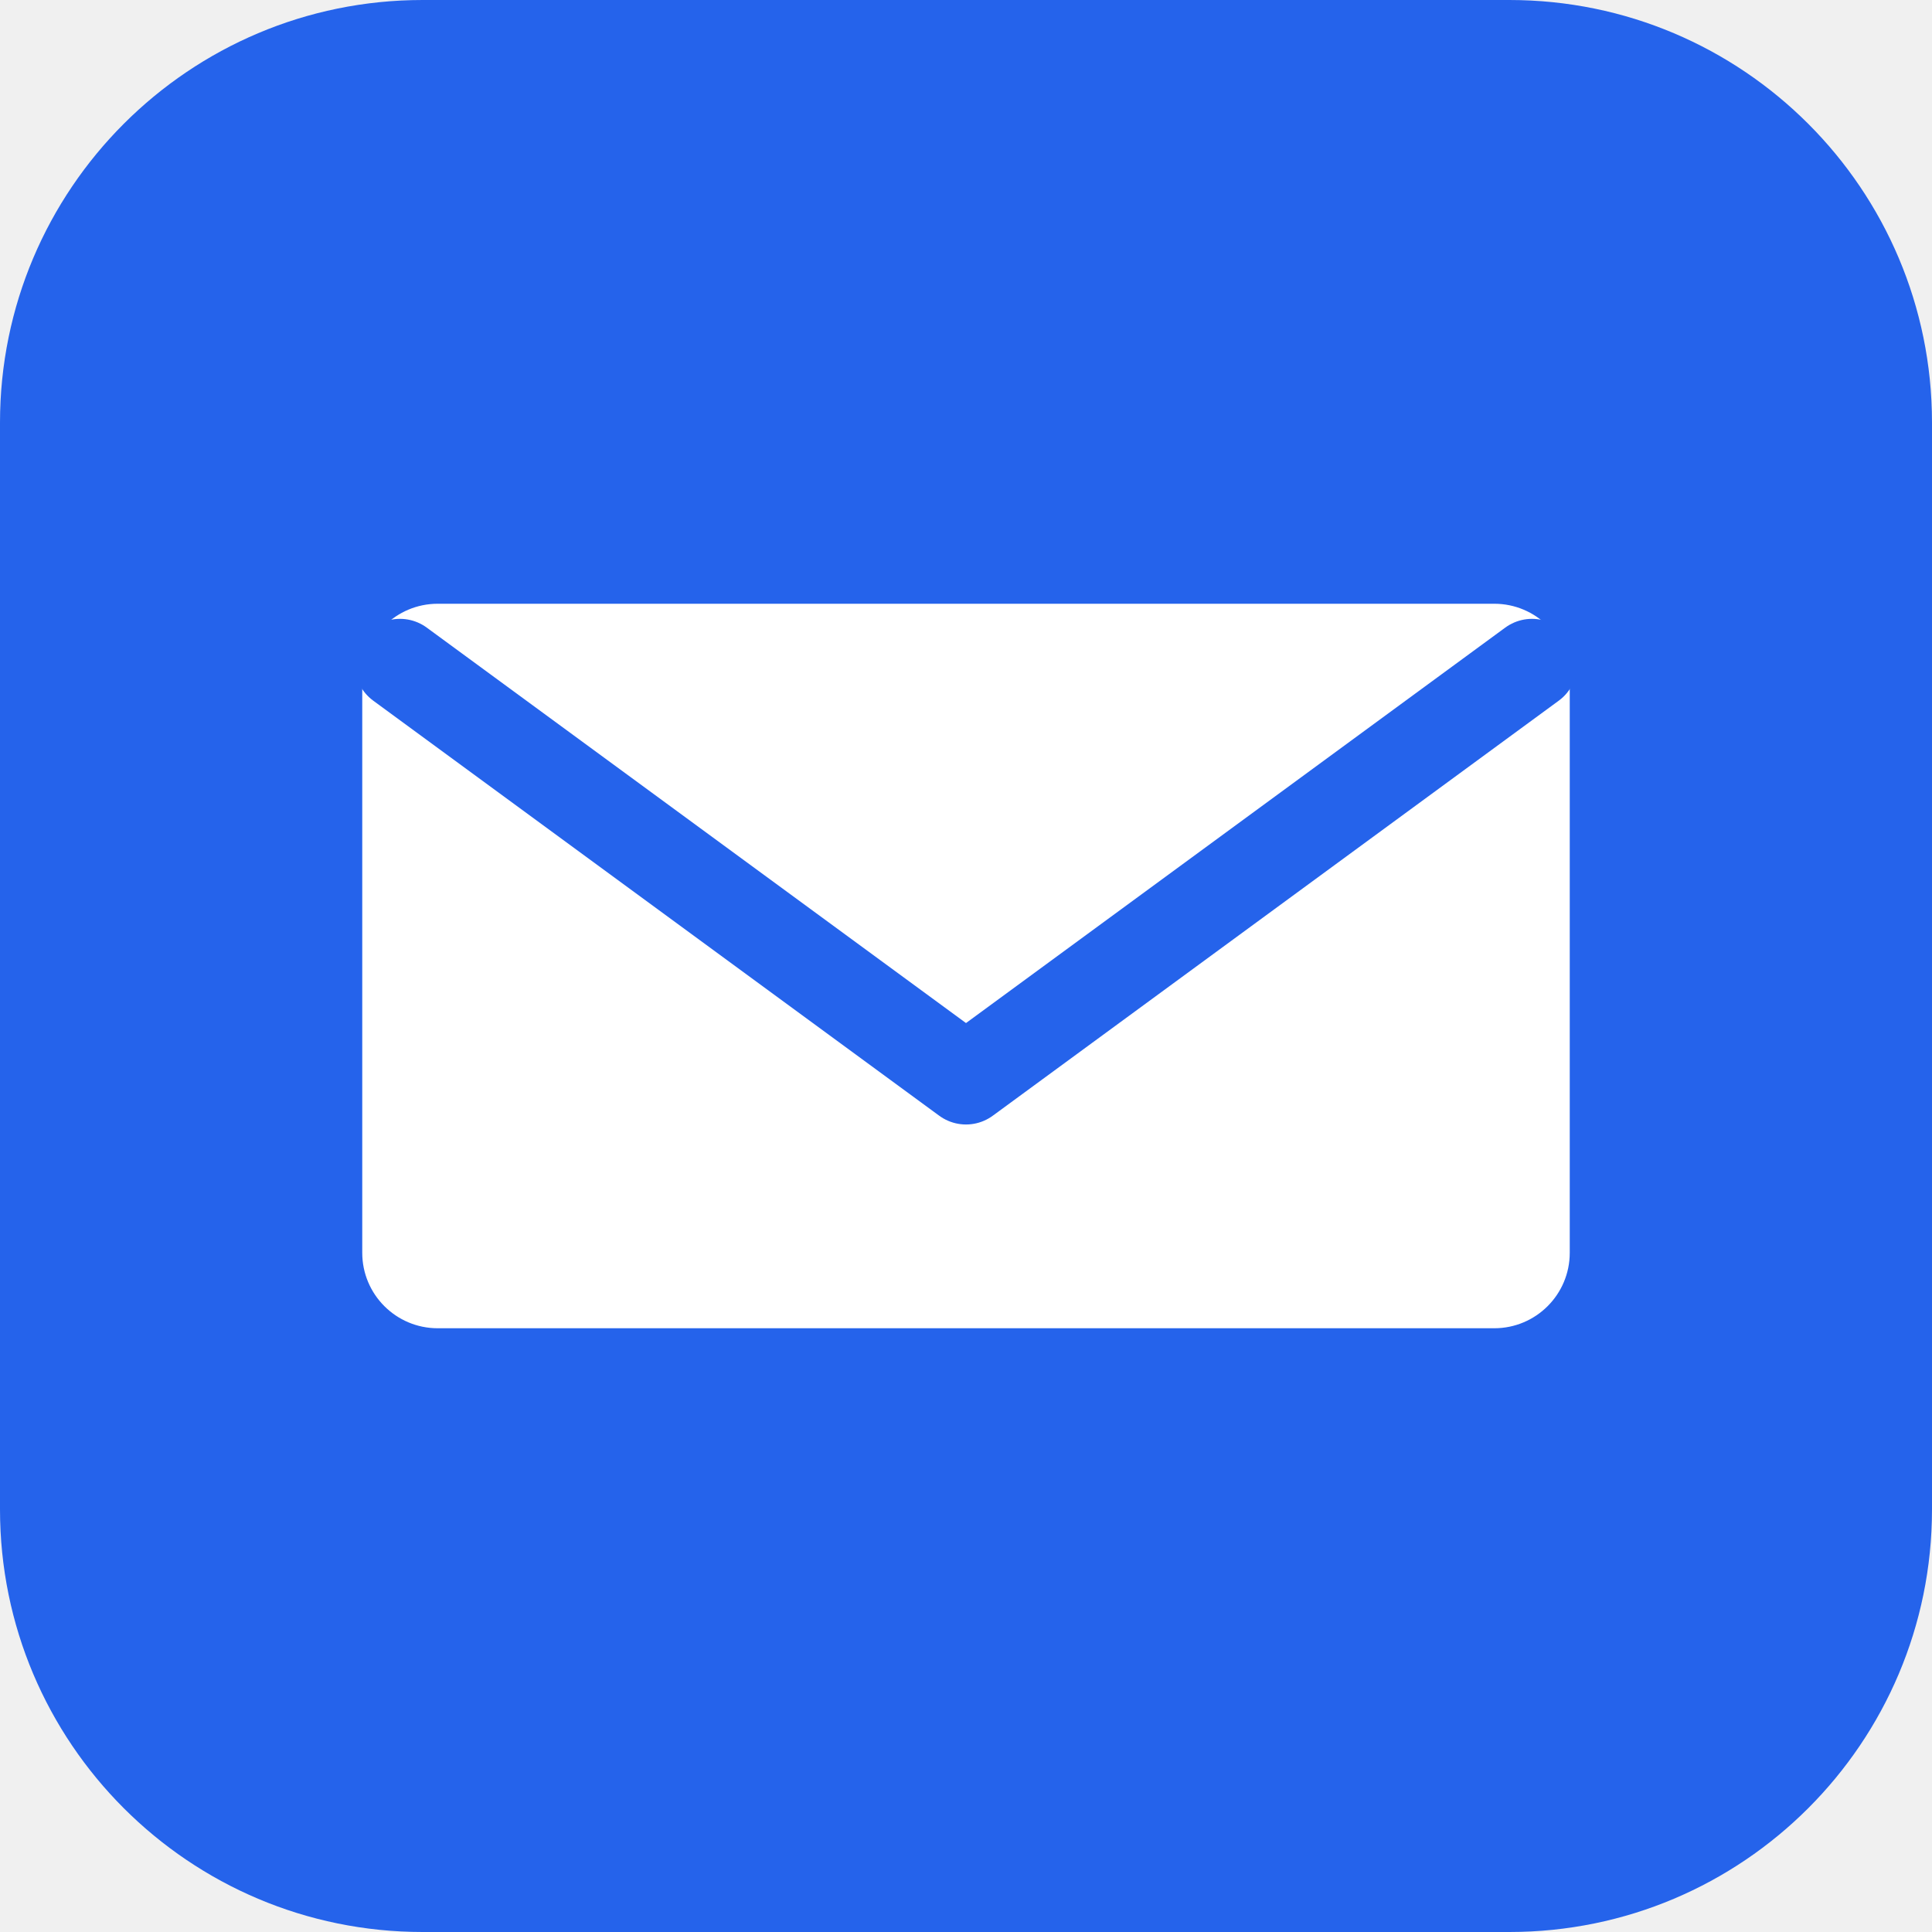
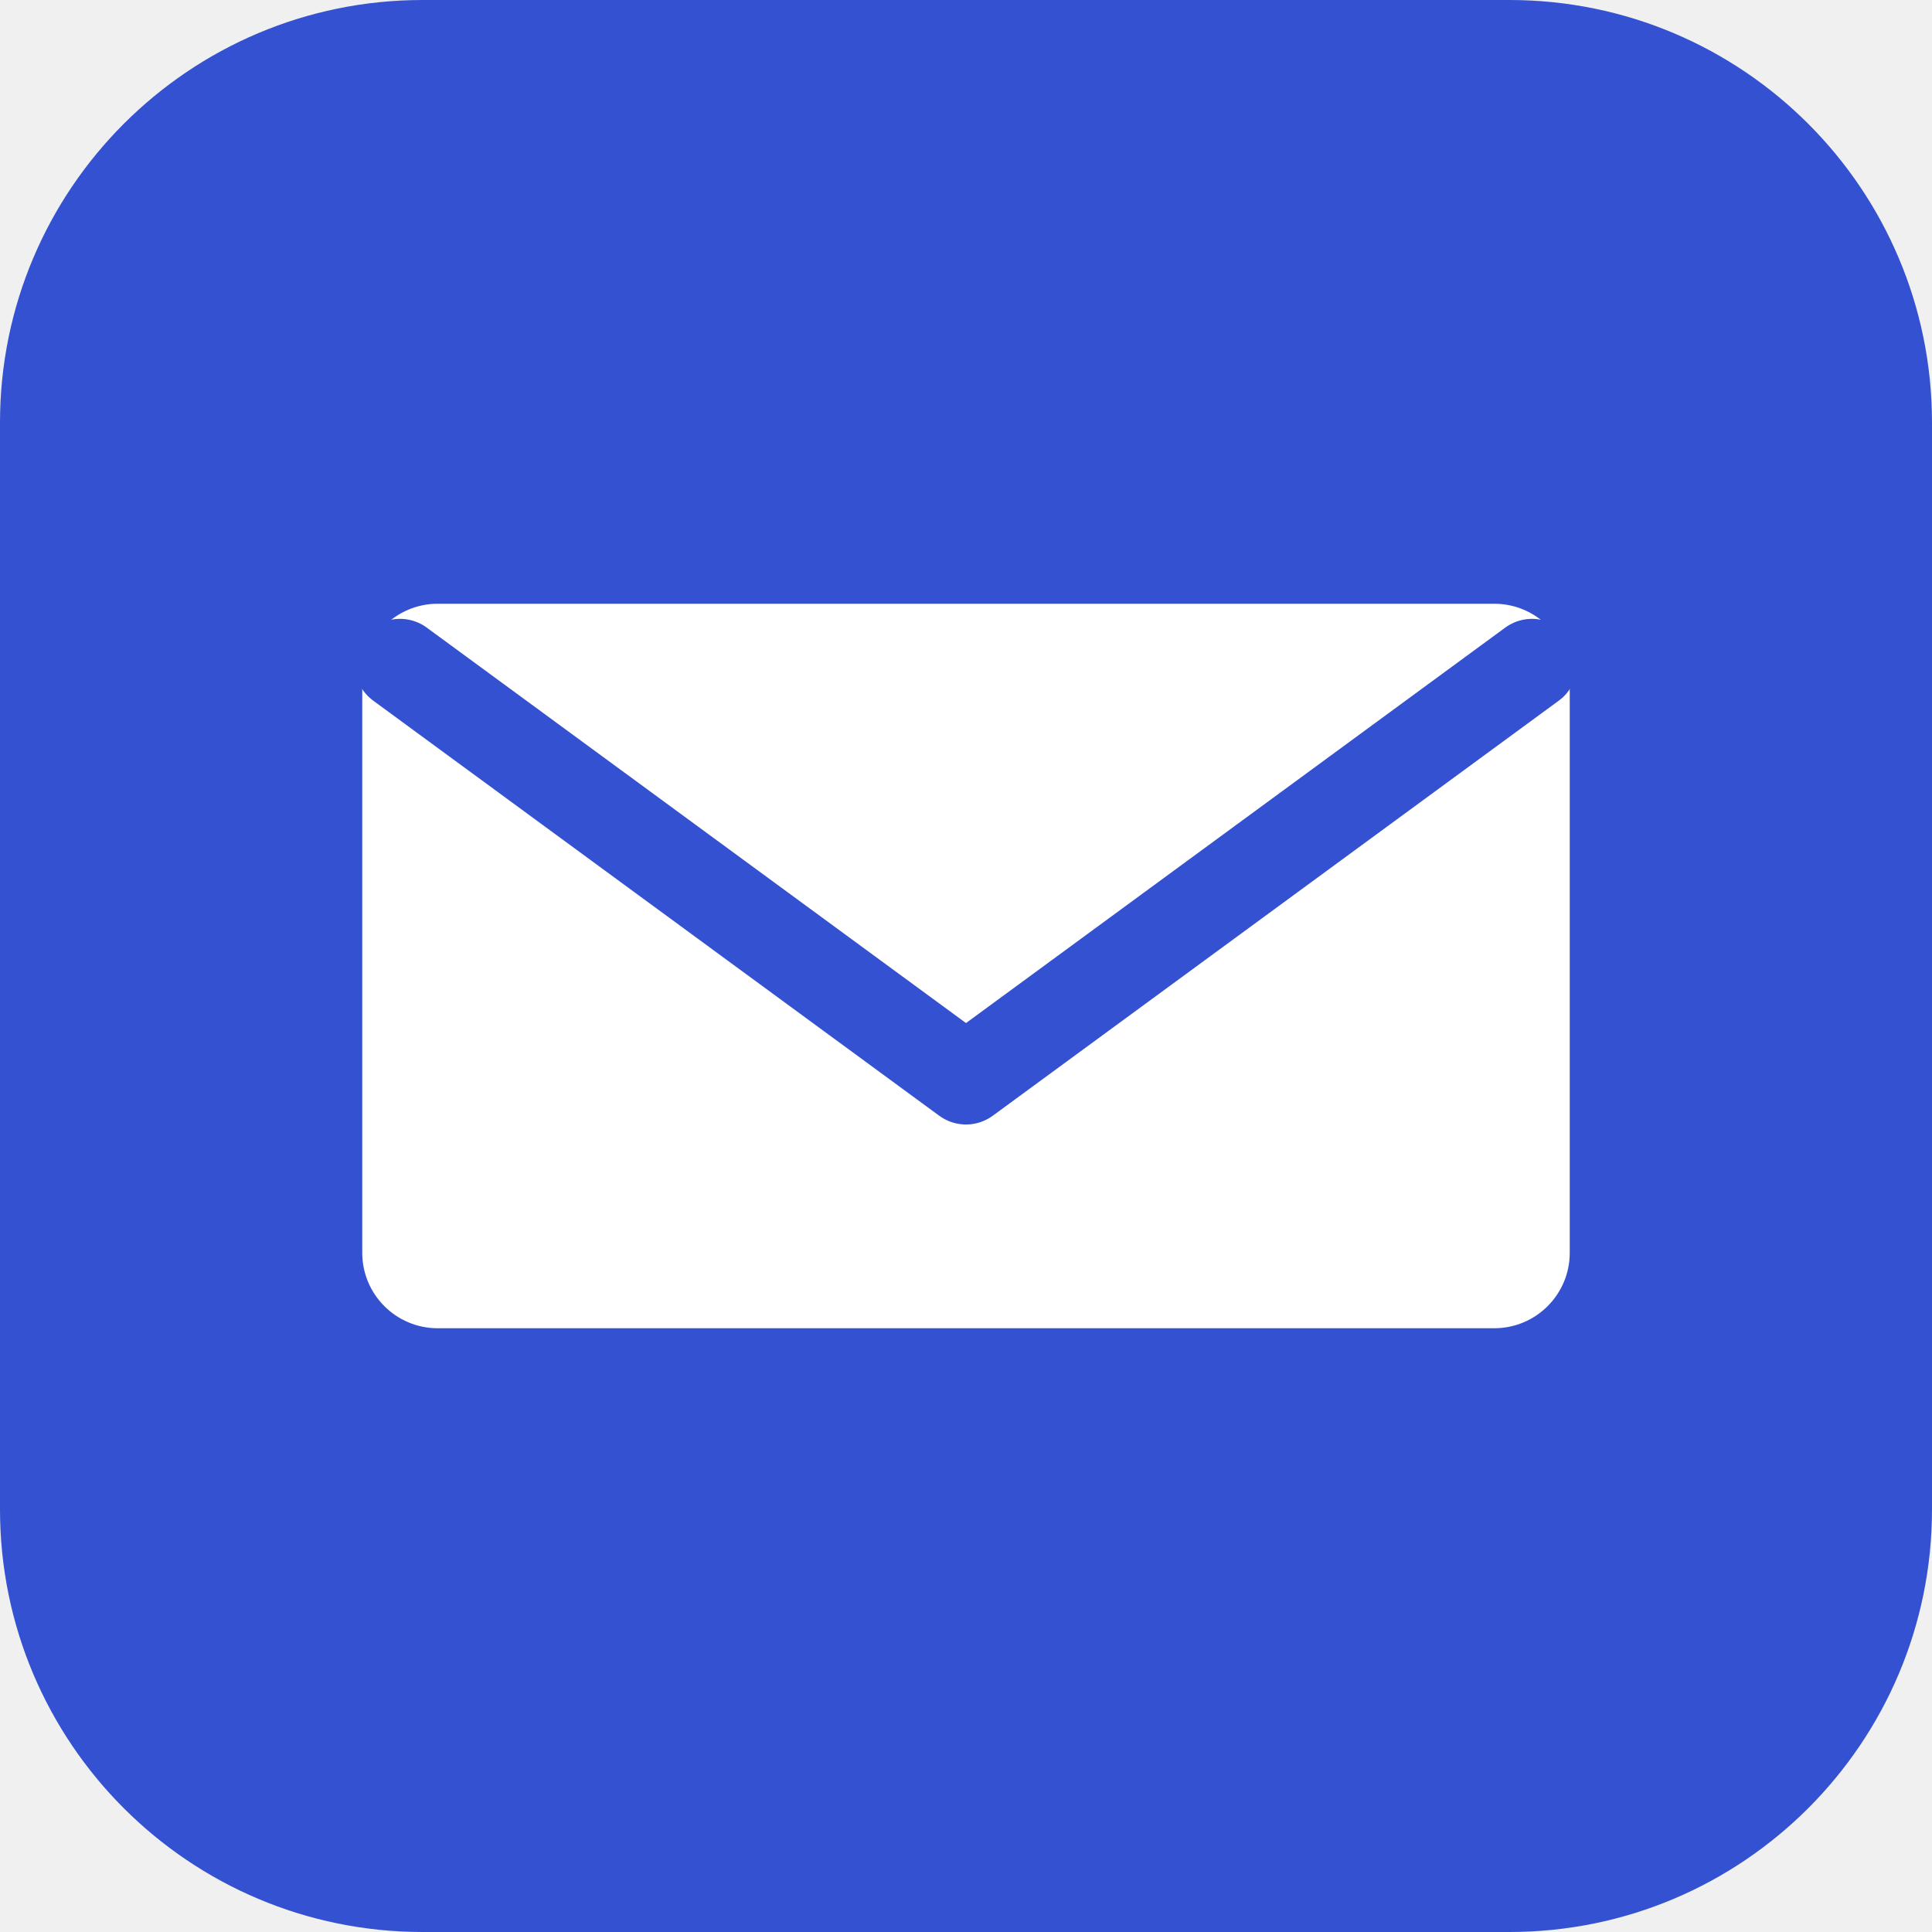
<svg xmlns="http://www.w3.org/2000/svg" viewBox="0 0 1024 1024">
-   <rect width="1024" height="1024" rx="224" fill="#2563eb" />
+   <rect width="1024" height="1024" rx="224" fill="#3451d1" />
  <path d="M232 320h560a40 40 0 0 1 40 40v304a40 40 0 0 1-40 40H232a40 40 0 0 1-40-40V360a40 40 0 0 1 40-40z" fill="#fff" />
-   <path d="M212 352l300 220 300-220" fill="none" stroke="#2563eb" stroke-width="48" stroke-linejoin="round" stroke-linecap="round" />
+   <path d="M212 352l300 220 300-220" fill="none" stroke="#3451d1" stroke-width="48" stroke-linejoin="round" stroke-linecap="round" />
</svg>
